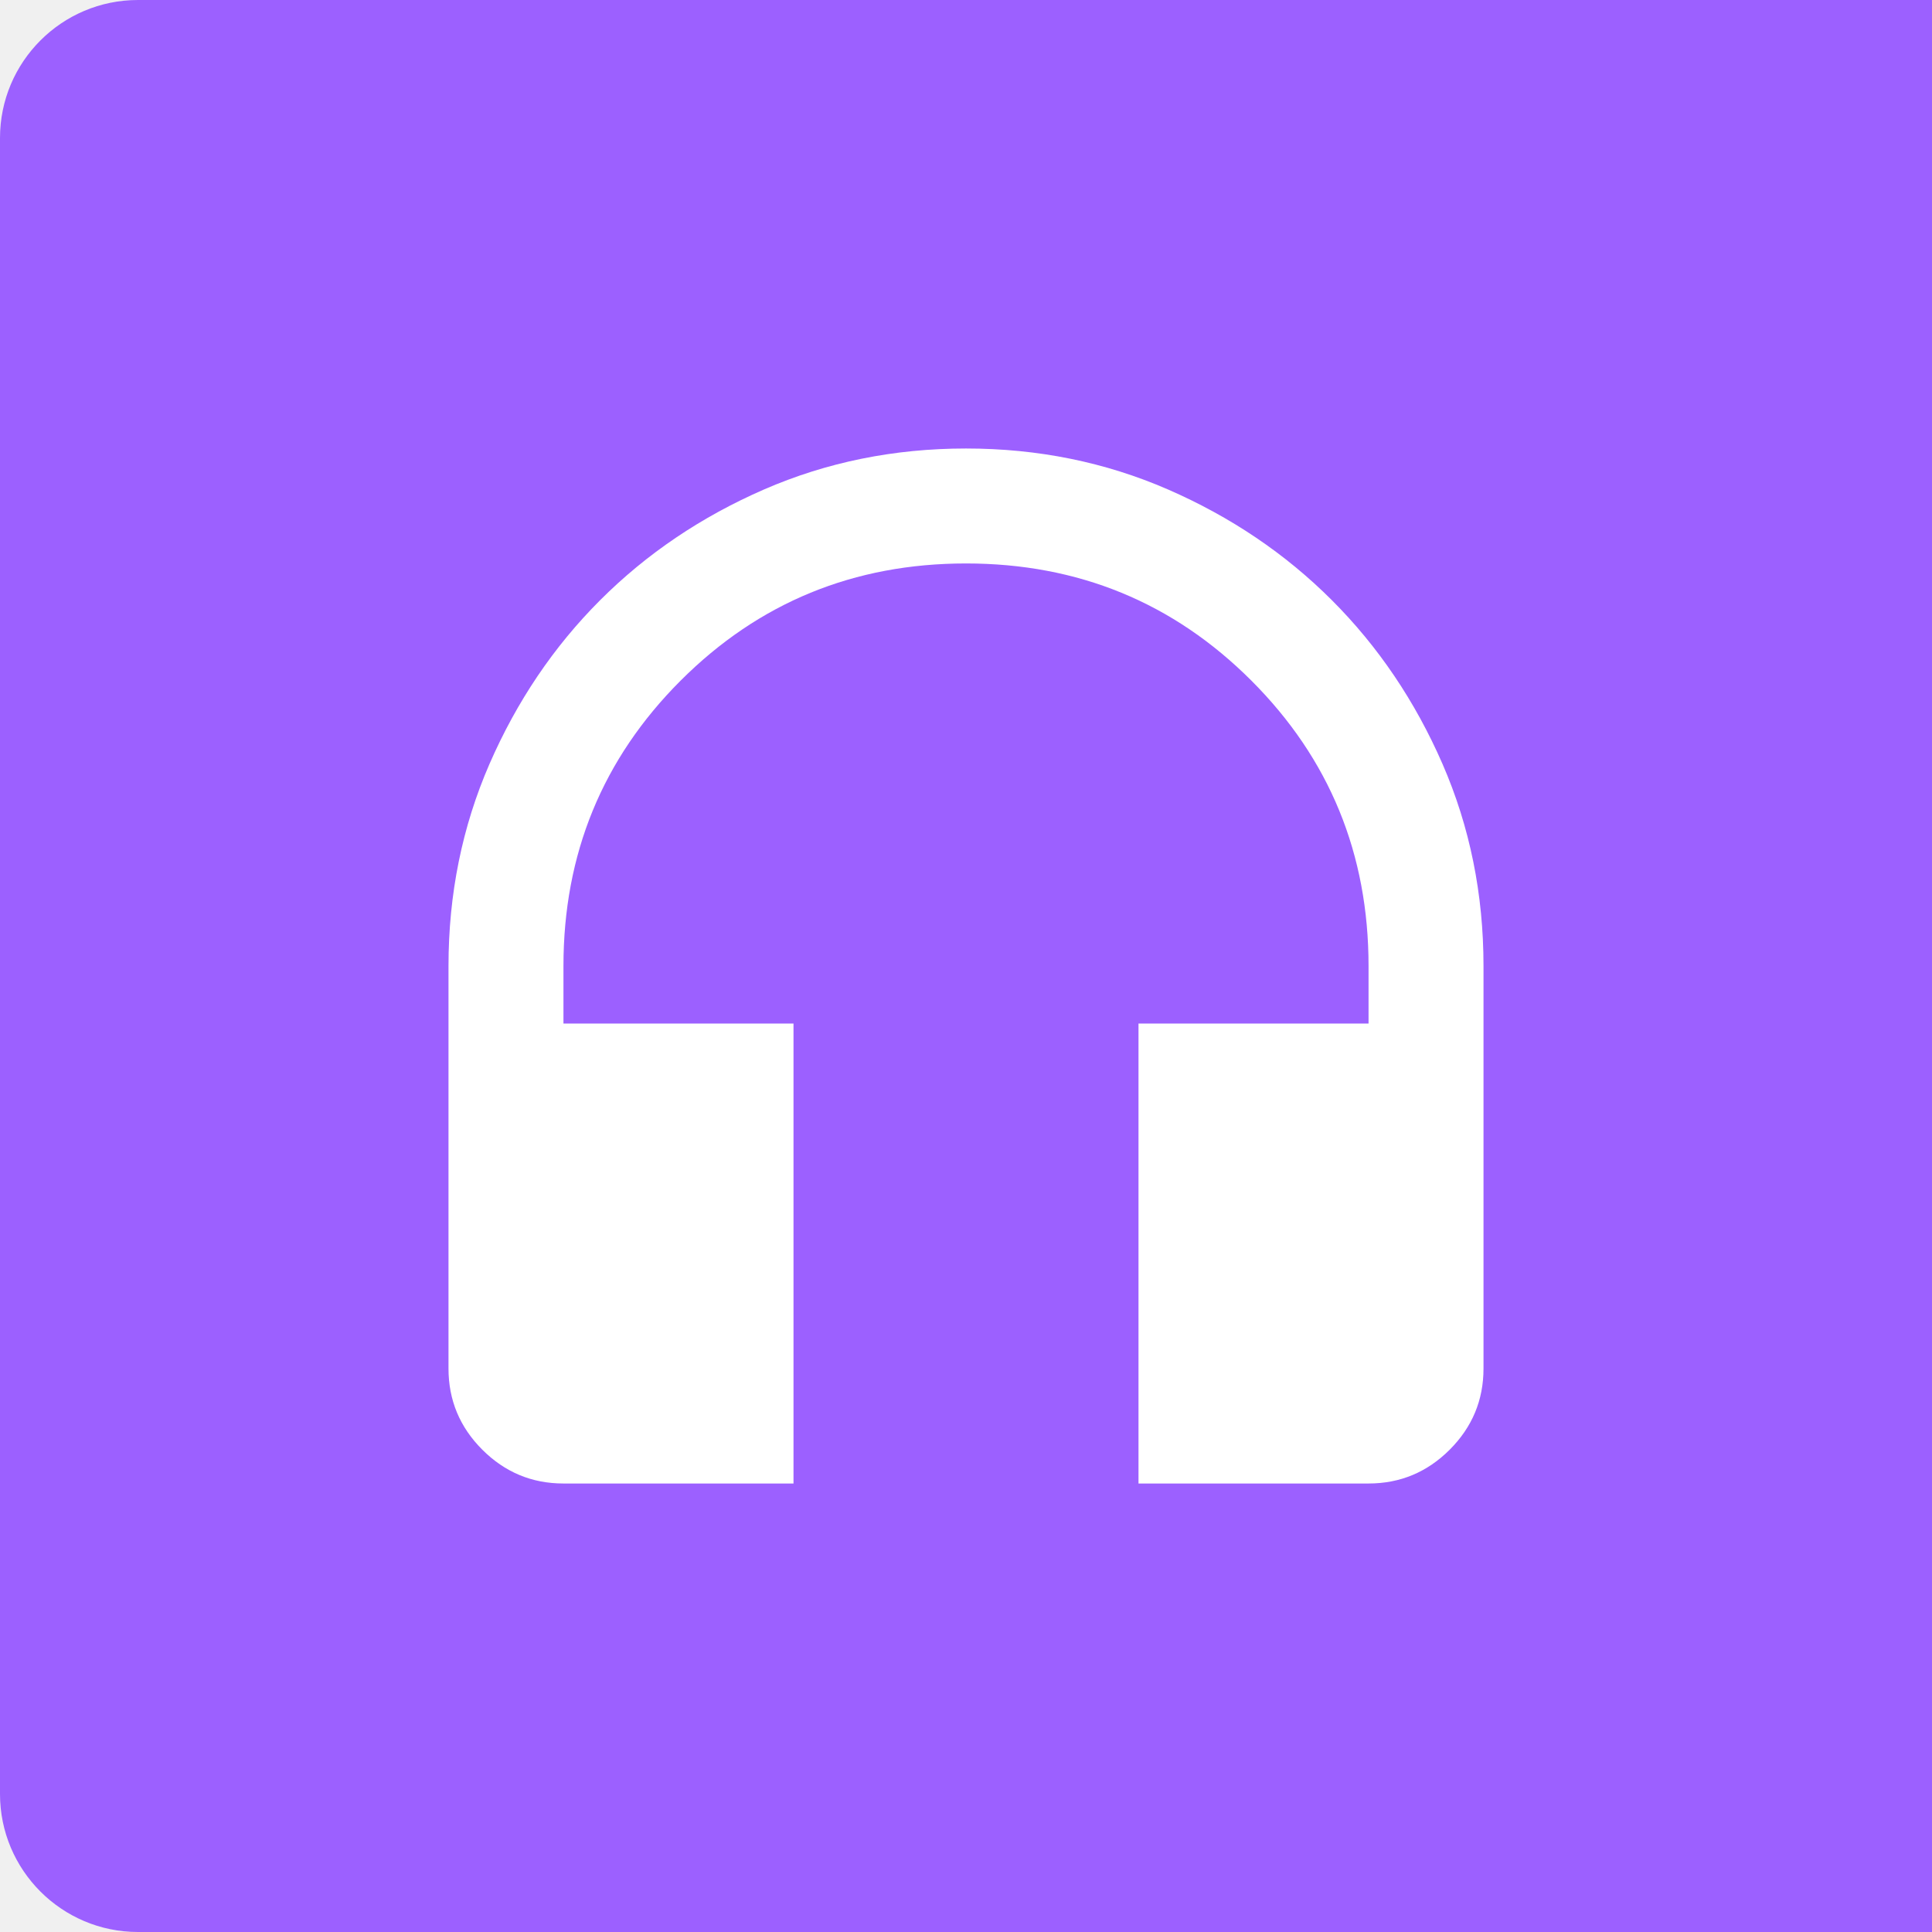
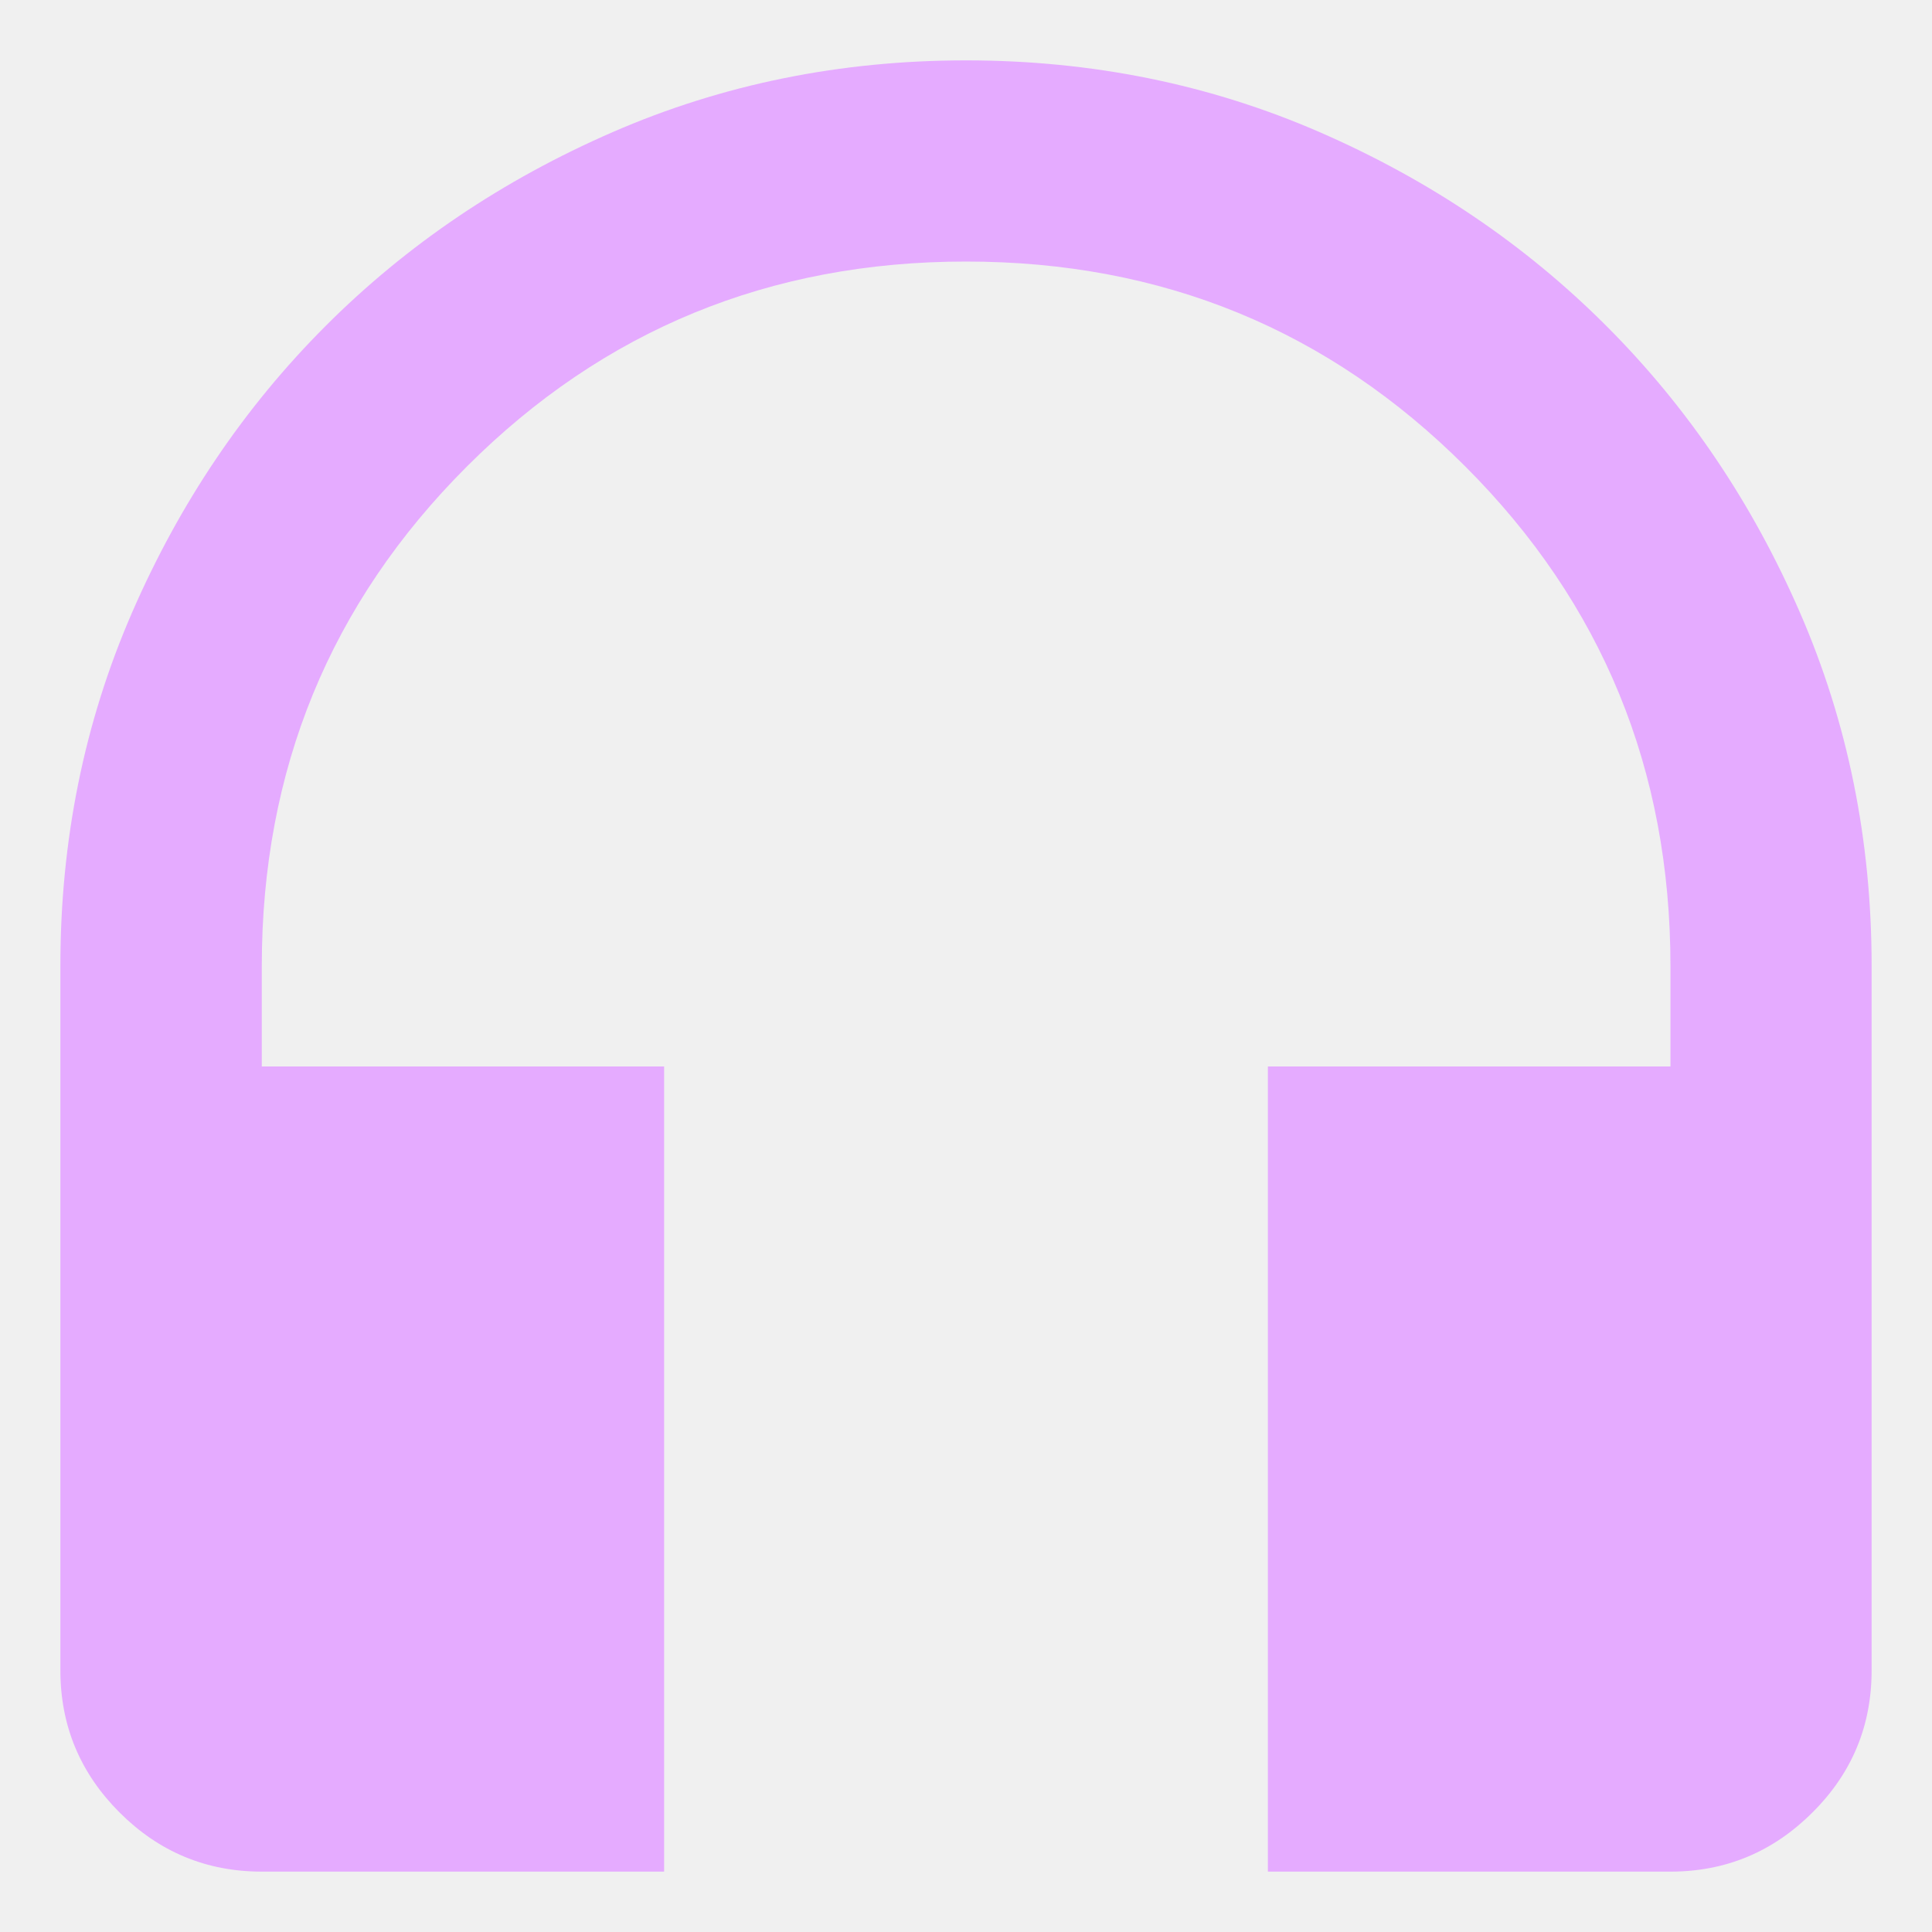
- <svg xmlns="http://www.w3.org/2000/svg" width="14" height="14" viewBox="0 0 14 14" fill="none">
-   <path d="M0 1C0 0.448 0.448 0 1 0H14V14H1C0.448 14 0 13.552 0 13V1Z" fill="#9C60FF" />
-   <mask id="mask0_1502_76750" style="mask-type:alpha" maskUnits="userSpaceOnUse" x="2" y="2" width="10" height="10">
-     <rect x="2" y="2" width="10" height="10" fill="#D9D9D9" />
-   </mask>
-   <g mask="url(#mask0_1502_76750)">
-     <path d="M5.75 10.75H4.083C3.854 10.75 3.658 10.668 3.495 10.505C3.332 10.342 3.25 10.146 3.25 9.917V7C3.25 6.479 3.349 5.991 3.547 5.536C3.745 5.082 4.012 4.686 4.349 4.349C4.686 4.012 5.082 3.745 5.536 3.547C5.991 3.349 6.479 3.25 7 3.25C7.521 3.25 8.009 3.349 8.464 3.547C8.918 3.745 9.314 4.012 9.651 4.349C9.988 4.686 10.255 5.082 10.453 5.536C10.651 5.991 10.75 6.479 10.75 7V9.917C10.75 10.146 10.668 10.342 10.505 10.505C10.342 10.668 10.146 10.75 9.917 10.75H8.25V7.417H9.917V7C9.917 6.188 9.634 5.498 9.068 4.932C8.502 4.366 7.812 4.083 7 4.083C6.188 4.083 5.498 4.366 4.932 4.932C4.366 5.498 4.083 6.188 4.083 7V7.417H5.75V10.75Z" fill="white" />
-   </g>
+ <svg xmlns="http://www.w3.org/2000/svg" width="6" height="6" viewBox="0 0 8 8" fill="none">
+   <path d="M2.75 7.75H1.084C0.854 7.75 0.658 7.668 0.495 7.505C0.332 7.342 0.25 7.146 0.25 6.916V4C0.25 3.479 0.349 2.991 0.547 2.536C0.745 2.081 1.012 1.686 1.349 1.349C1.686 1.012 2.082 0.745 2.537 0.547C2.992 0.349 3.479 0.25 4 0.25C4.521 0.25 5.009 0.349 5.464 0.547C5.919 0.745 6.314 1.012 6.651 1.349C6.988 1.686 7.255 2.081 7.453 2.536C7.651 2.991 7.75 3.479 7.75 4V6.916C7.75 7.146 7.669 7.342 7.505 7.505C7.342 7.668 7.146 7.75 6.917 7.75H5.25V4.416H6.917V4C6.917 3.187 6.634 2.498 6.068 1.932C5.502 1.366 4.813 1.083 4 1.083C3.188 1.083 2.499 1.366 1.933 1.932C1.367 2.498 1.084 3.187 1.084 4V4.416H2.75V7.75Z" fill="#E5ABFF" />
</svg>
